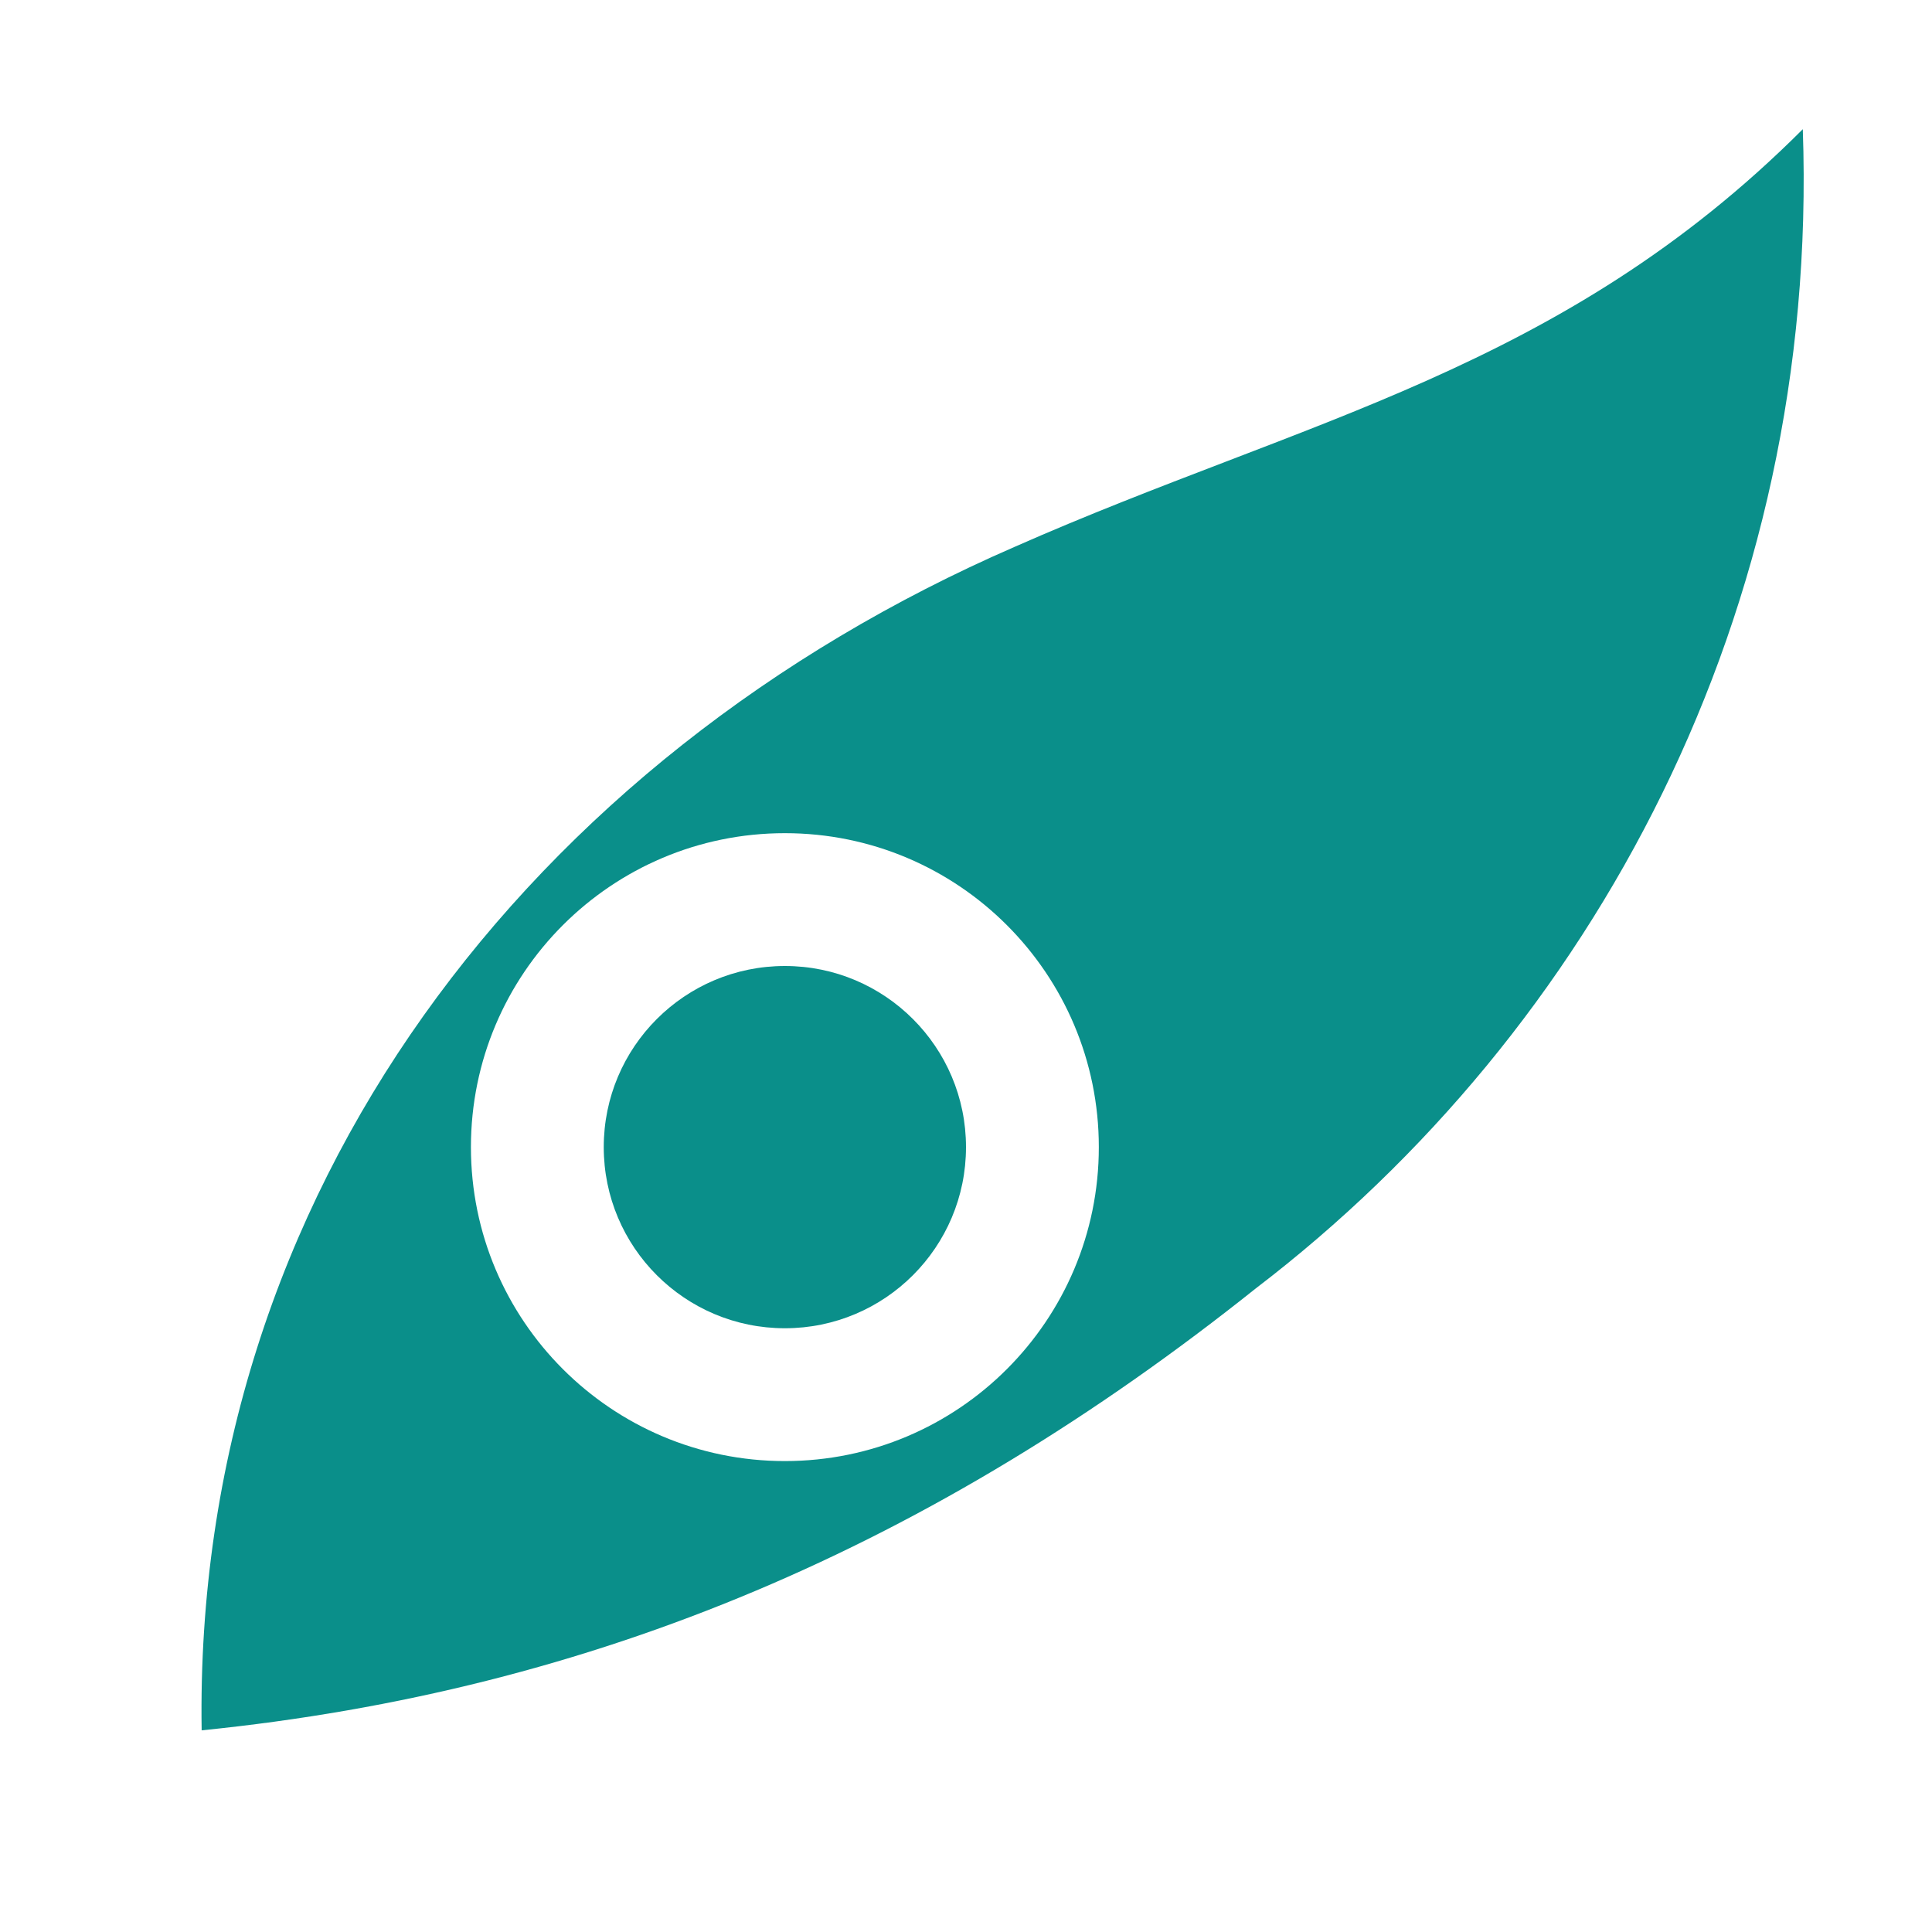
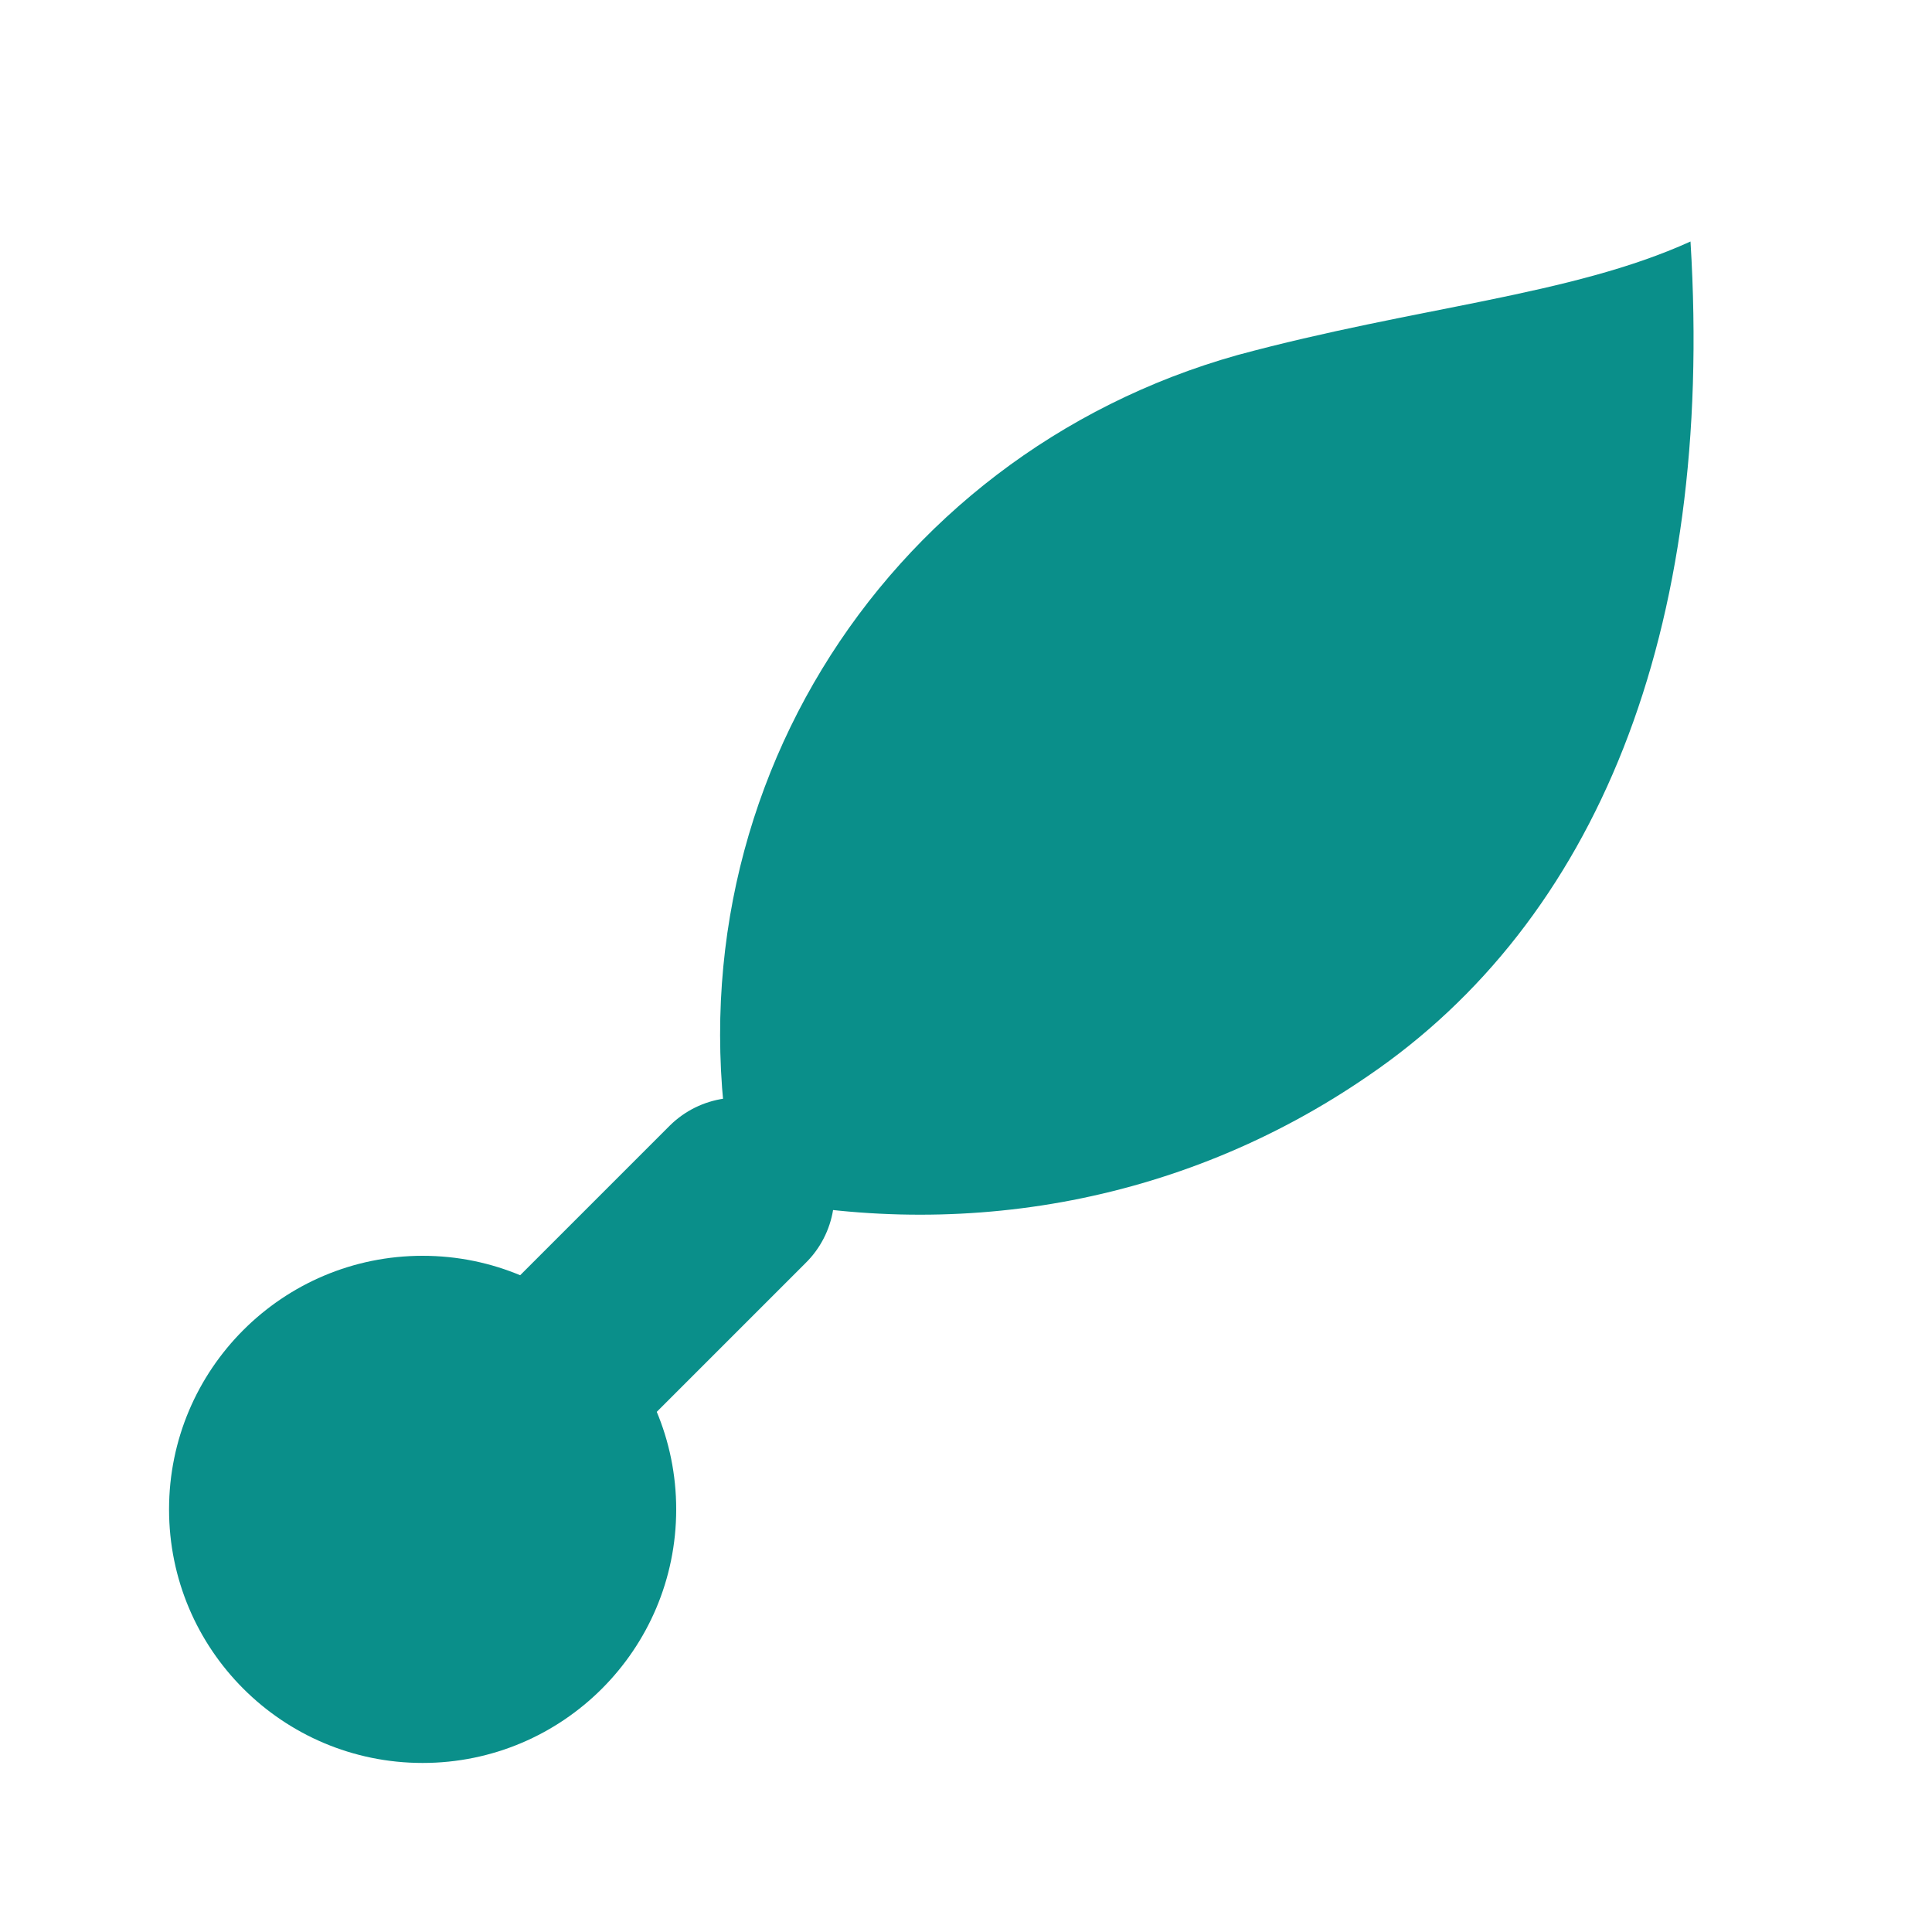
<svg xmlns="http://www.w3.org/2000/svg" viewBox="0 0 16 16">
-   <path fill="#0a8f8a" fill-rule="evenodd" d="M1.67 14.33C1.6 9.87 4.4 6.27 8.4 4.53 10.8 3.47 12.93 3.07 14.93 1.07 15.07 5.07 13.2 8.53 10.4 10.67 7.73 12.8 4.93 14 1.67 14.33ZM3.9 9.5a2.6 2.6 0 1 0 5.2 0a2.6 2.6 0 1 0 -5.2 0ZM5 9.5a1.5 1.5 0 1 0 3 0a1.5 1.5 0 1 0 -3 0Z" />
+   <path fill="#0a8f8a" d="M6.11 9.89C5.41 6.73 7.29 3.77 10.25 2.94 11.73 2.54 13.01 2.45 14 2 14.2 5.25 13.21 7.63 11.33 8.91 9.76 9.99 7.88 10.29 6.11 9.89Z" />
+   <path d="M6.11 9.89 3.5 12.5" stroke="#0a8f8a" stroke-width="1.6" stroke-linecap="round" />
+   <circle cx="3.5" cy="12.5" r="2.1" fill="#0a8f8a" />
</svg>
